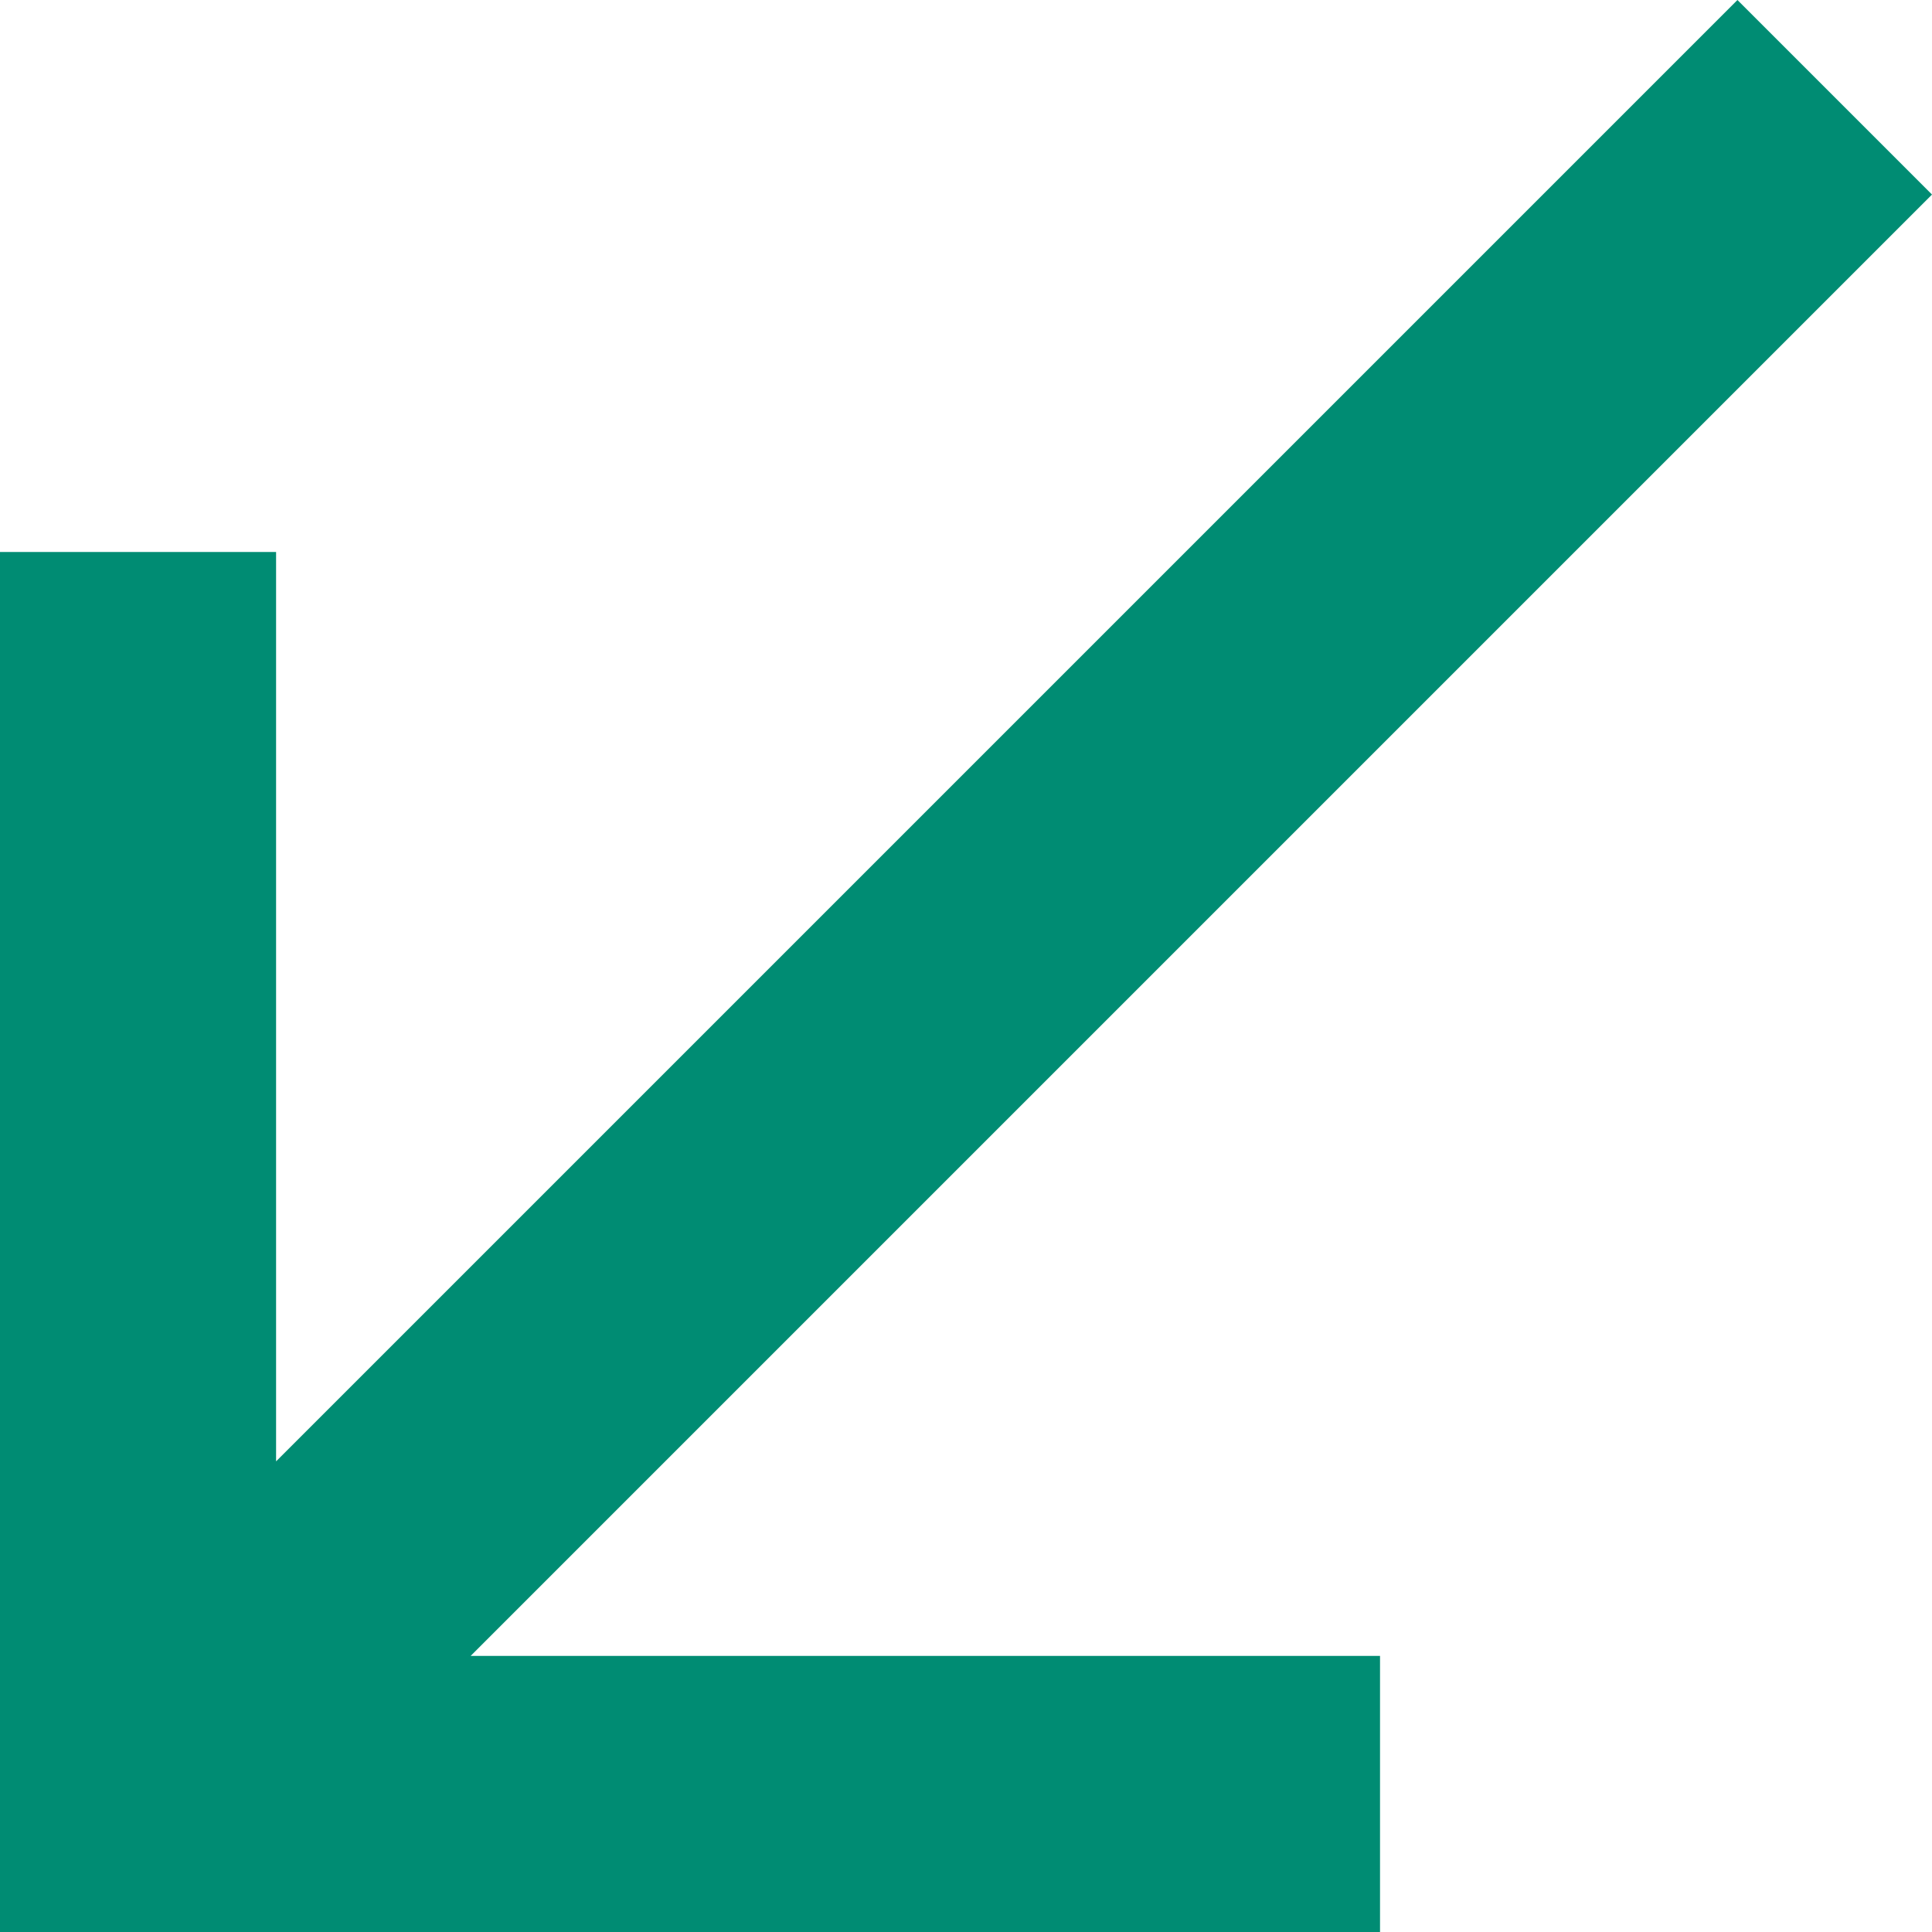
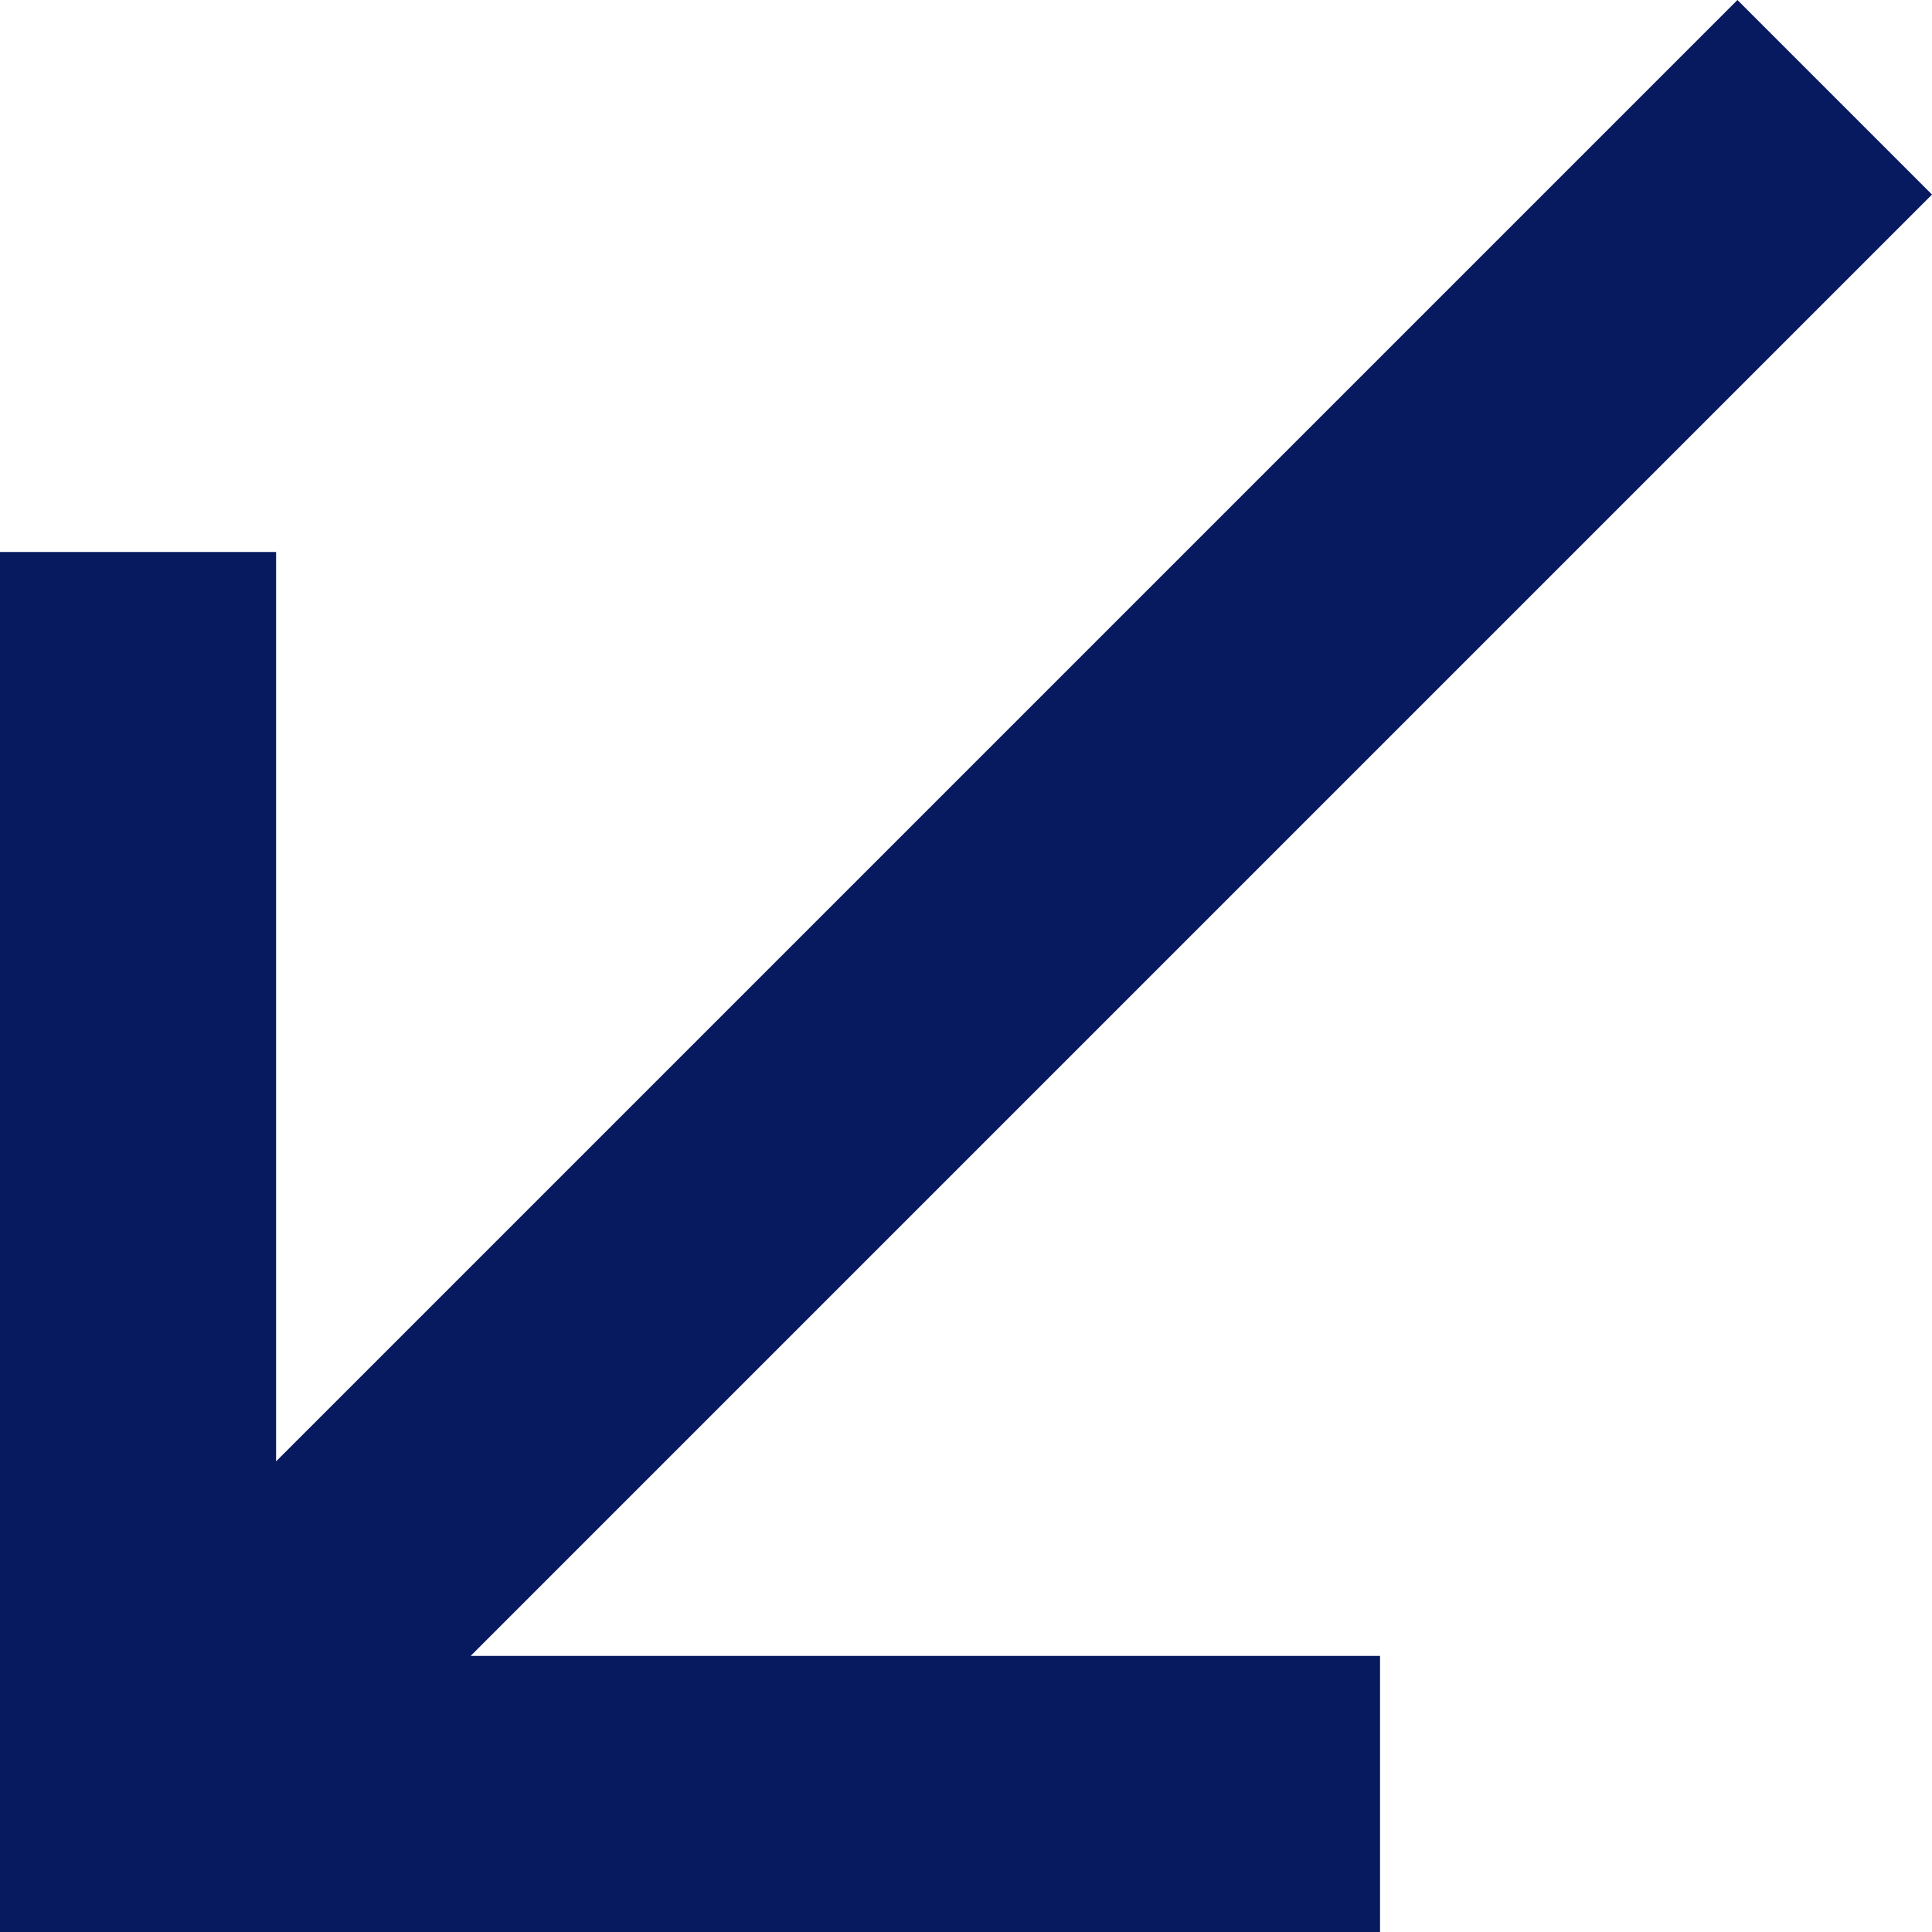
<svg xmlns="http://www.w3.org/2000/svg" width="10" height="10" viewBox="0 0 10 10">
-   <path fill="#008C73" fill-rule="nonzero" d="M10 1.007L8.993 0 1.429 7.564V2.857H0V10h7.143V8.571H2.436z" />
+   <path fill="#071A5F" fill-rule="nonzero" d="M10 1.007L8.993 0 1.429 7.564V2.857H0V10h7.143V8.571H2.436z" />
</svg>
